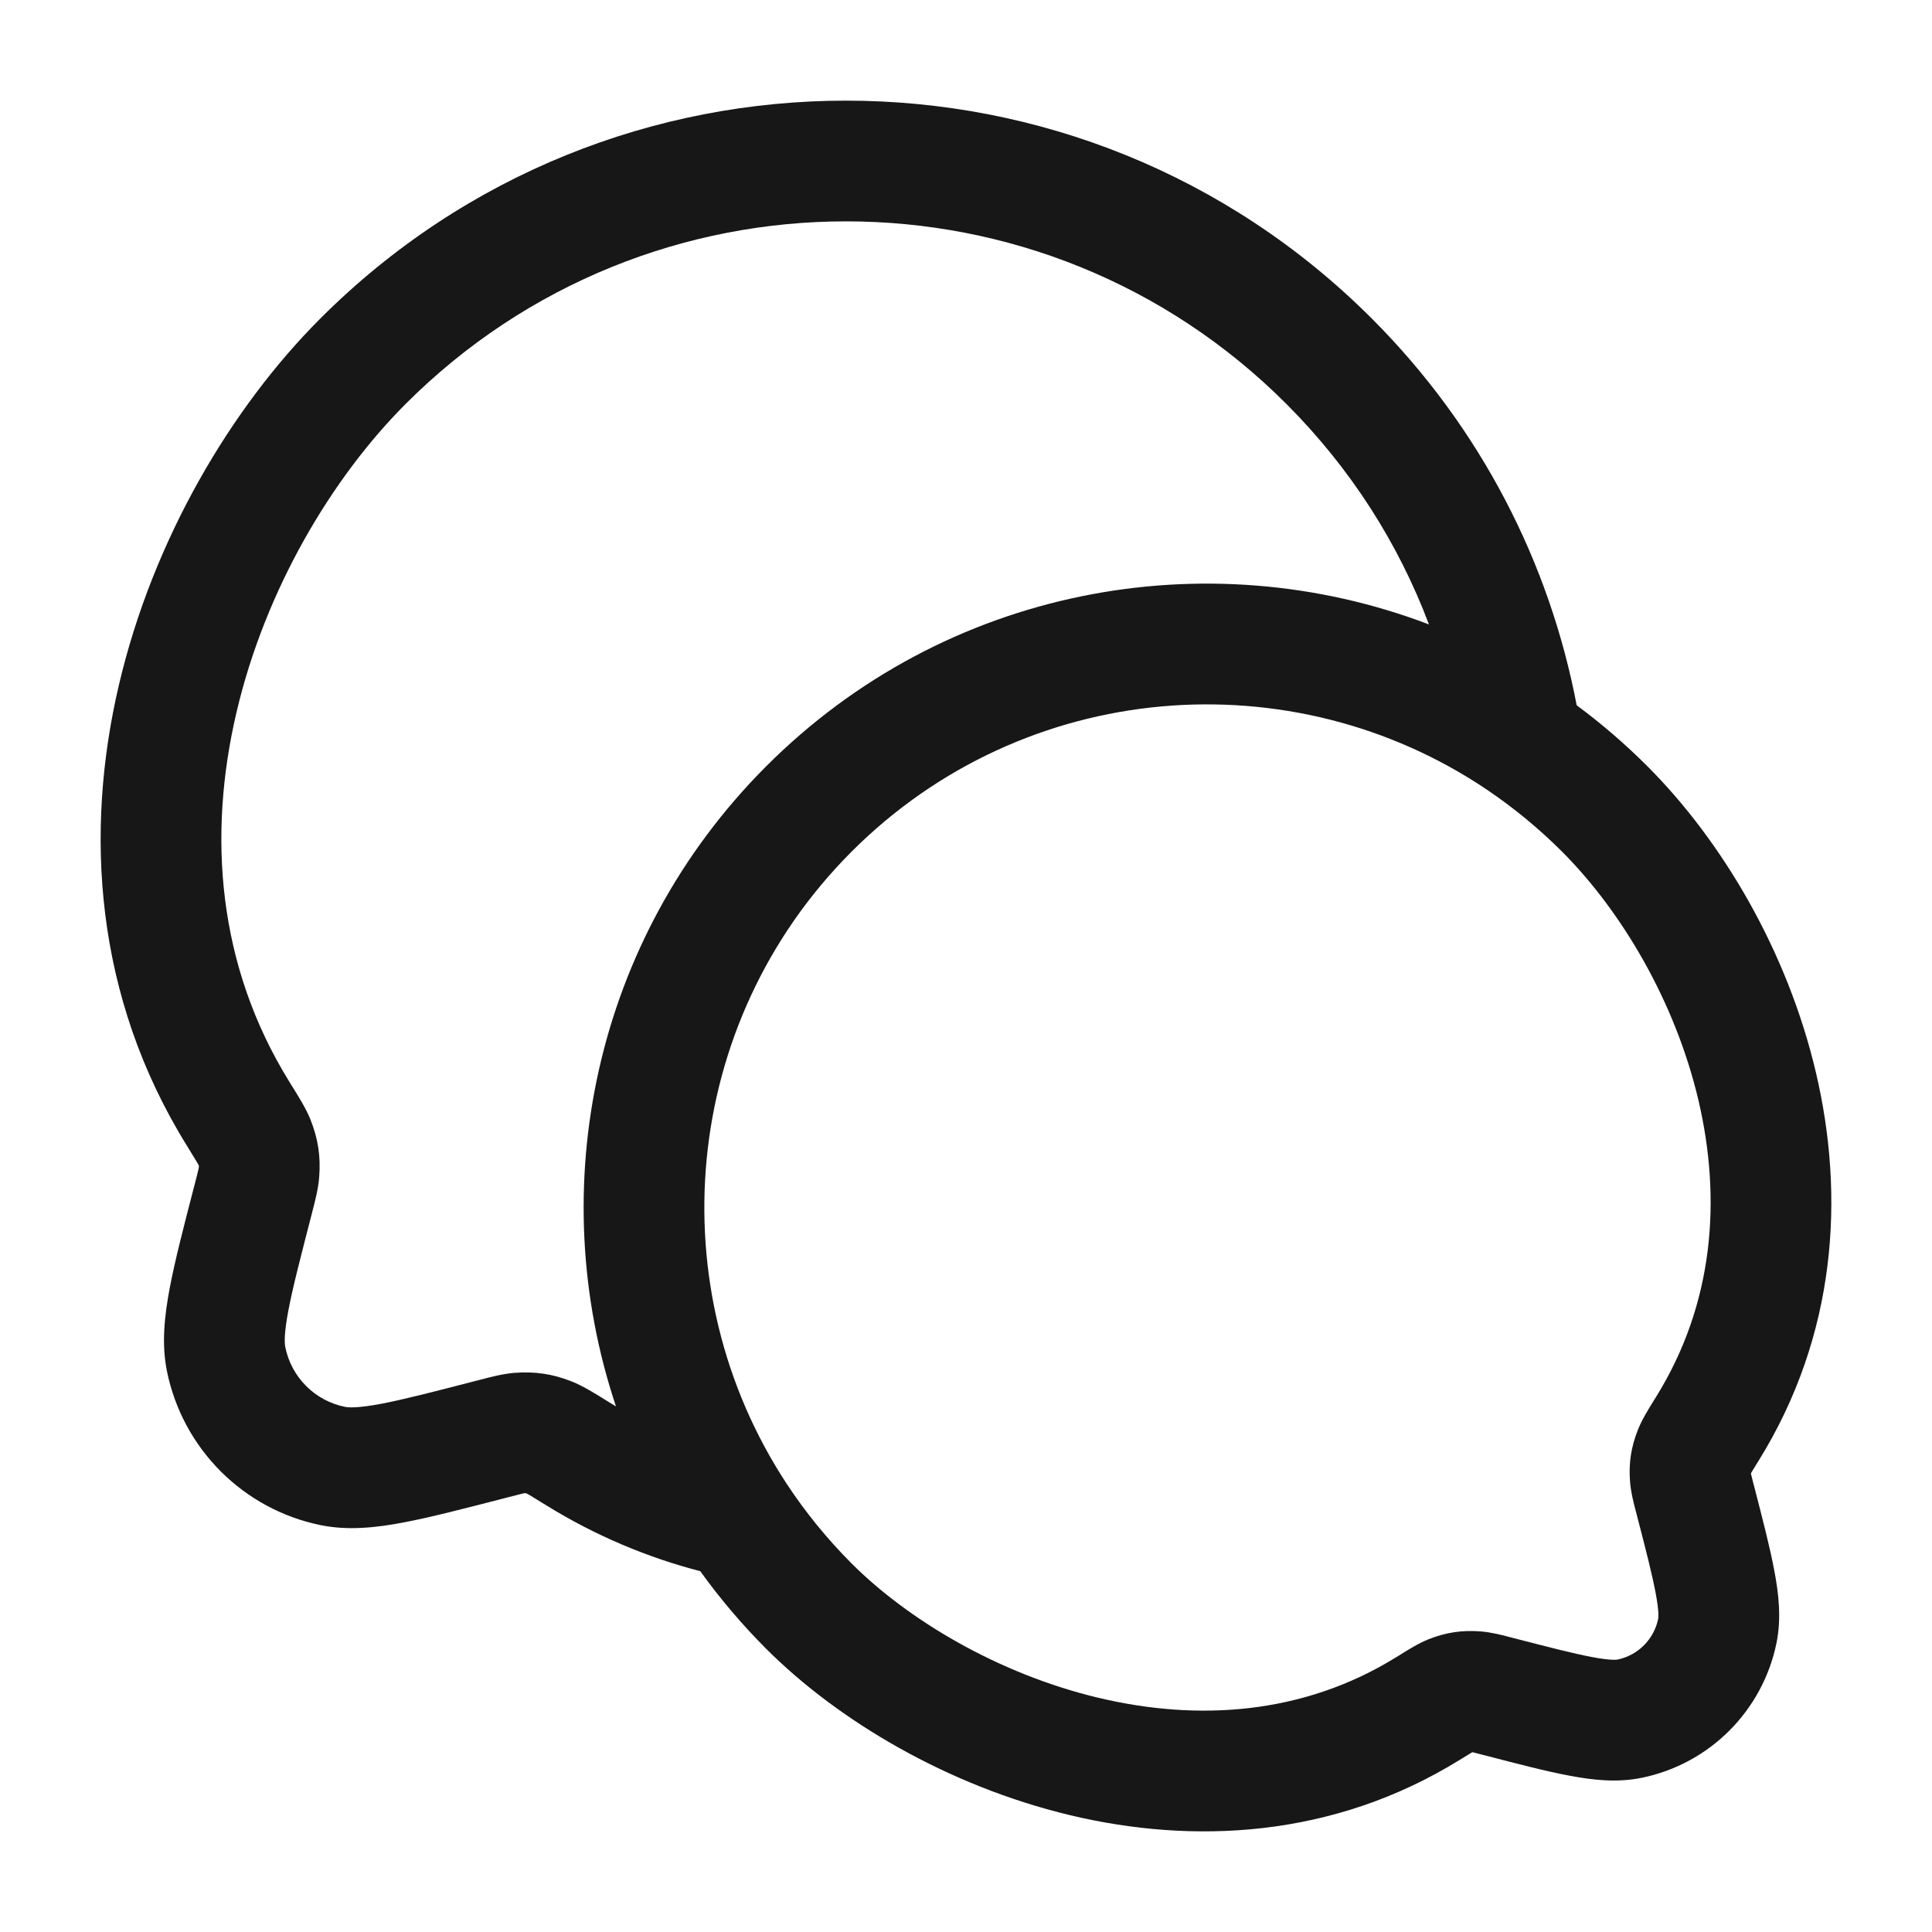
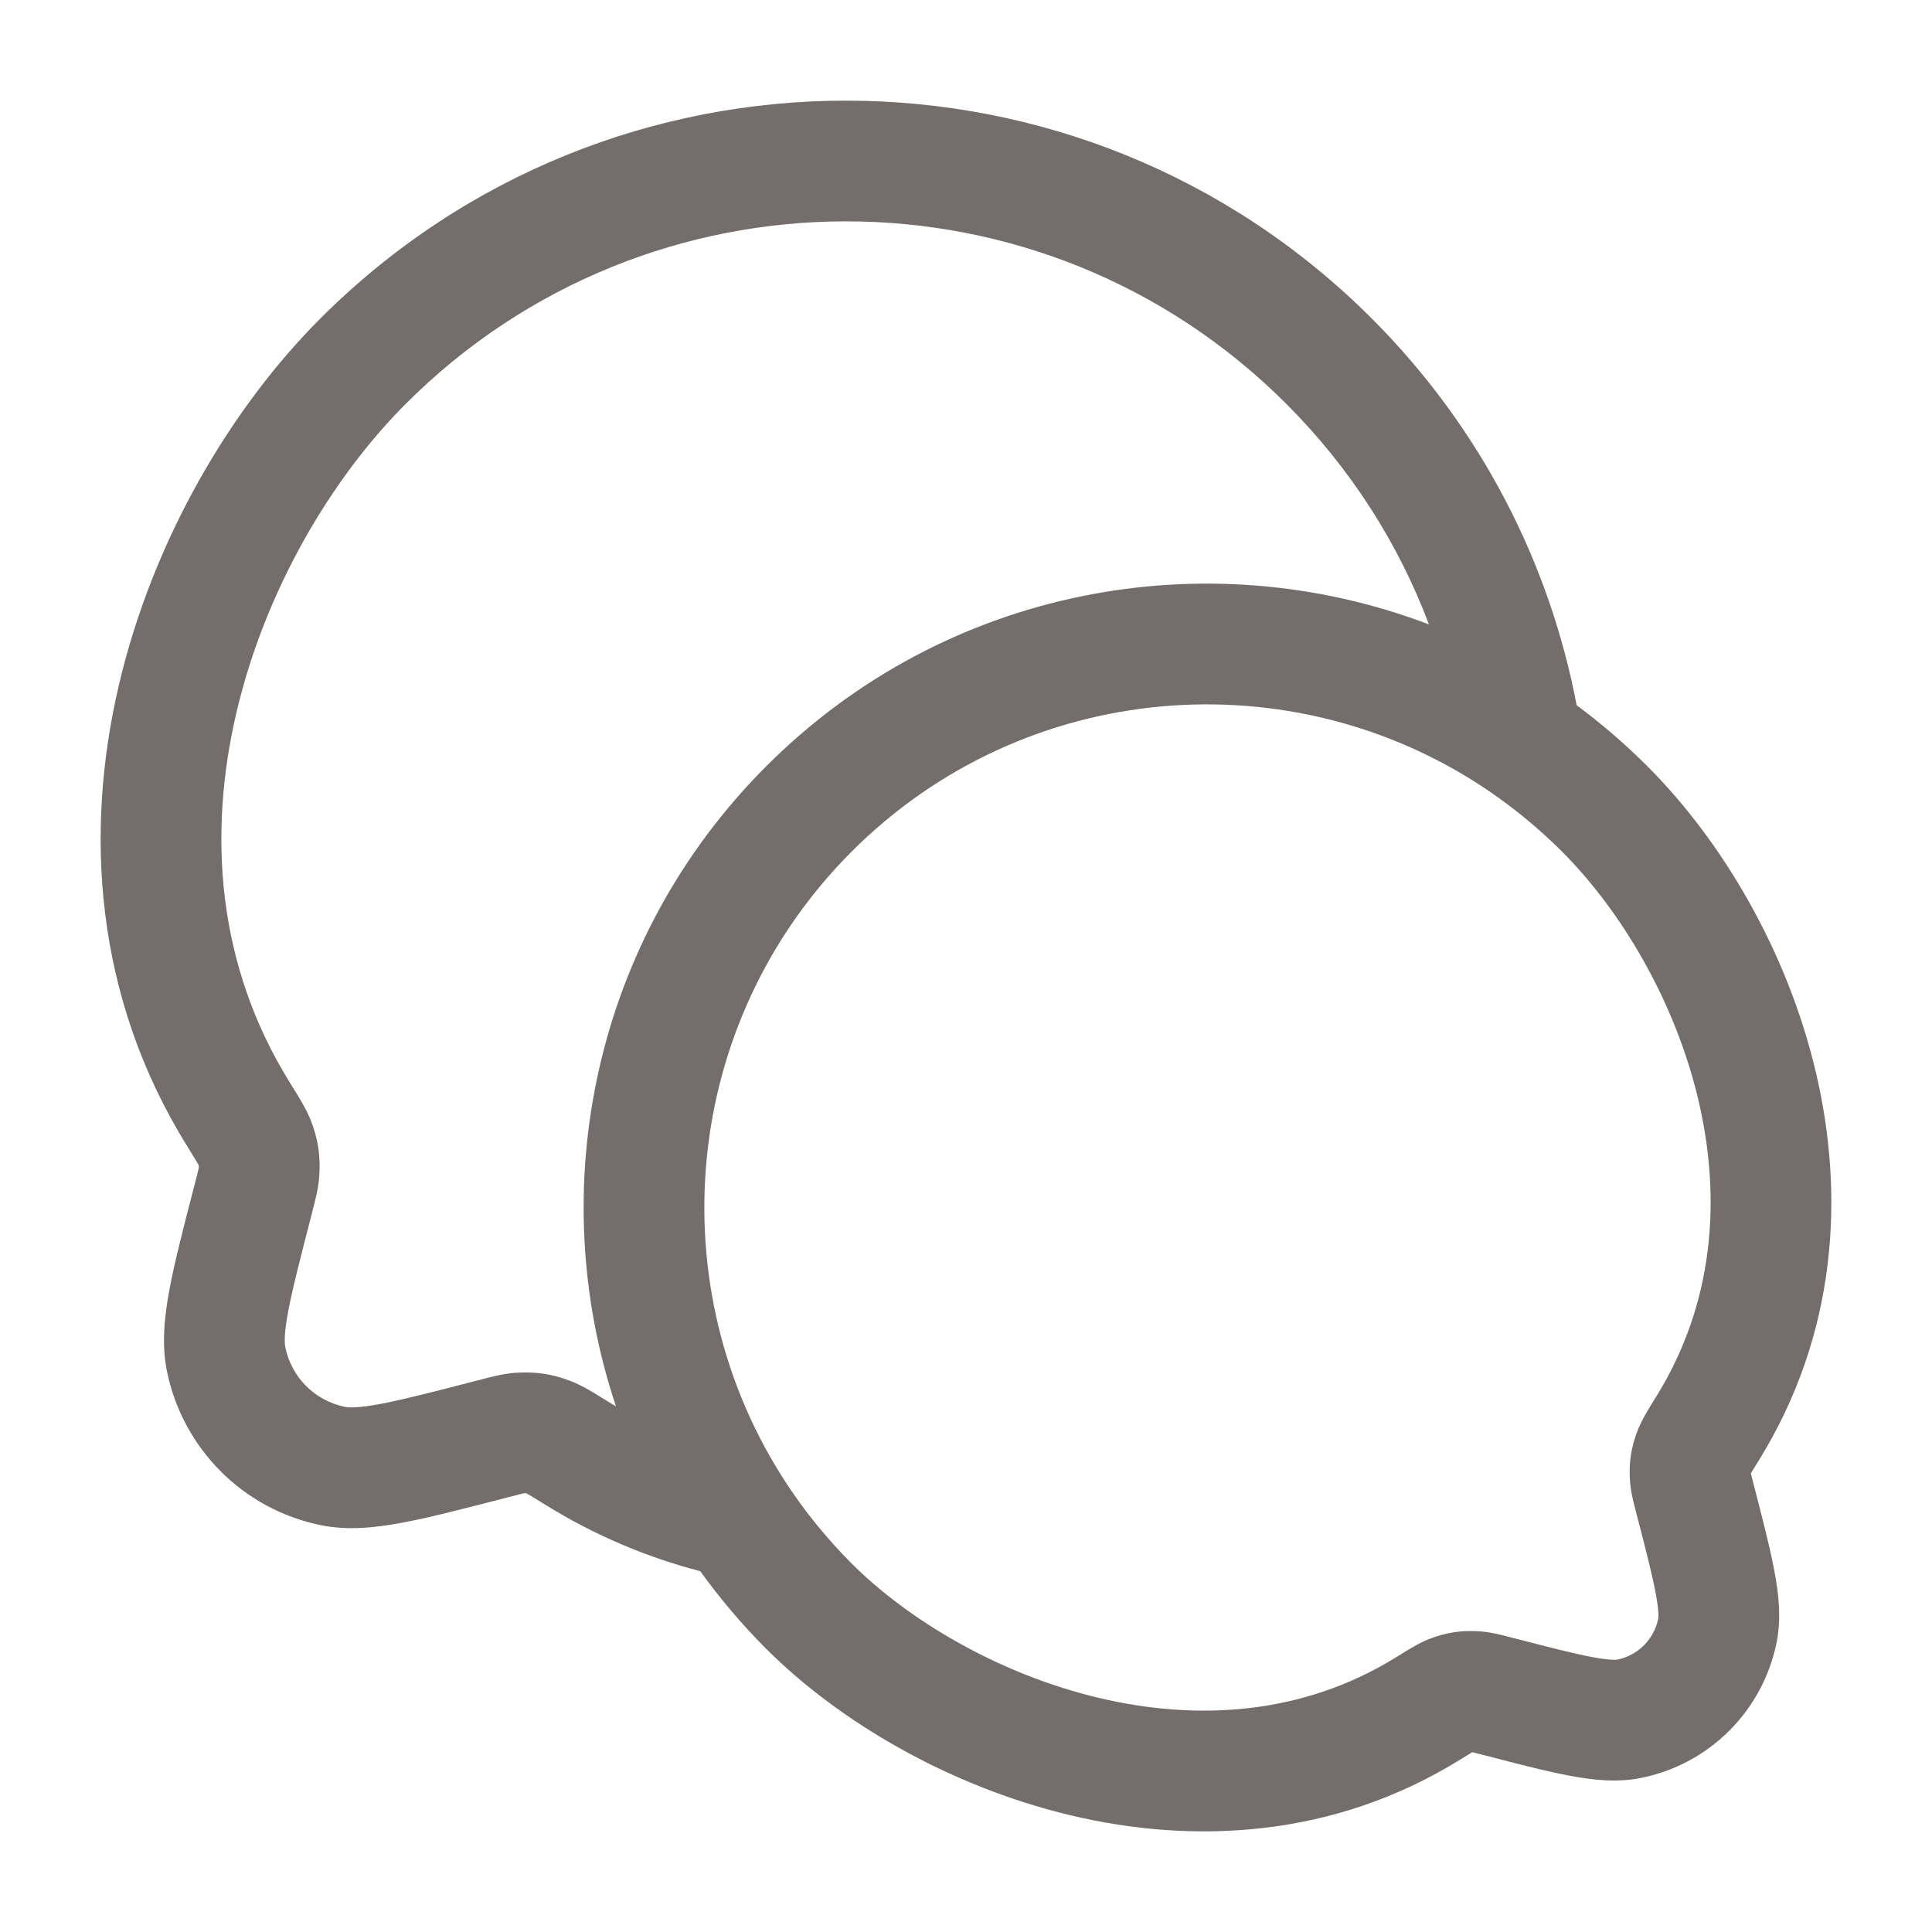
<svg xmlns="http://www.w3.org/2000/svg" width="24" height="24" viewBox="0 0 24 24" fill="none">
-   <path fill-rule="evenodd" clip-rule="evenodd" d="M19.586 8.761C19.251 7.002 18.403 5.321 17.044 3.96C13.435 0.347 7.584 0.347 3.976 3.96C2.875 5.062 1.903 6.694 1.478 8.505C1.05 10.327 1.168 12.374 2.324 14.236C2.383 14.331 2.419 14.39 2.445 14.434C2.457 14.454 2.463 14.466 2.466 14.471C2.469 14.477 2.47 14.482 2.471 14.485C2.471 14.488 2.471 14.494 2.47 14.502C2.469 14.506 2.468 14.515 2.464 14.53C2.456 14.567 2.443 14.618 2.42 14.707L2.413 14.733C2.28 15.246 2.171 15.667 2.107 16.008C2.043 16.35 2.005 16.696 2.074 17.034C2.27 17.997 3.022 18.75 3.984 18.946C4.322 19.015 4.668 18.978 5.01 18.913C5.35 18.849 5.771 18.739 6.283 18.607L6.309 18.6C6.398 18.577 6.449 18.564 6.487 18.555C6.501 18.552 6.51 18.55 6.514 18.549C6.522 18.549 6.527 18.549 6.531 18.549C6.533 18.55 6.537 18.551 6.543 18.553C6.548 18.556 6.56 18.562 6.581 18.574C6.625 18.6 6.685 18.637 6.78 18.696C7.4 19.08 8.046 19.348 8.699 19.518C8.942 19.855 9.214 20.178 9.517 20.481C10.409 21.374 11.771 22.184 13.289 22.548C14.816 22.914 16.557 22.837 18.133 21.862C18.209 21.815 18.256 21.786 18.29 21.766C18.317 21.773 18.355 21.782 18.418 21.799L18.443 21.805C18.861 21.914 19.212 22.005 19.496 22.058C19.783 22.113 20.088 22.147 20.392 22.085C21.237 21.913 21.897 21.252 22.069 20.407C22.13 20.103 22.096 19.798 22.041 19.511C21.988 19.226 21.897 18.876 21.789 18.457L21.782 18.432C21.766 18.368 21.756 18.331 21.75 18.303C21.77 18.269 21.798 18.222 21.846 18.146C22.819 16.577 22.917 14.854 22.559 13.327C22.203 11.81 21.39 10.445 20.466 9.52C20.188 9.242 19.894 8.989 19.586 8.761ZM15.982 5.02C12.96 1.993 8.06 1.993 5.037 5.02C4.127 5.931 3.297 7.316 2.938 8.848C2.581 10.368 2.695 11.989 3.598 13.444C3.607 13.458 3.615 13.472 3.624 13.486C3.71 13.624 3.803 13.773 3.857 13.908C3.952 14.148 3.985 14.365 3.965 14.623C3.954 14.767 3.915 14.916 3.881 15.047C3.878 15.059 3.875 15.071 3.872 15.083C3.731 15.628 3.635 16 3.581 16.285C3.527 16.573 3.534 16.688 3.544 16.735C3.62 17.109 3.912 17.401 4.284 17.476C4.331 17.486 4.444 17.493 4.732 17.439C5.016 17.385 5.388 17.289 5.932 17.148C5.944 17.145 5.956 17.142 5.969 17.139C6.099 17.104 6.248 17.066 6.392 17.054C6.649 17.035 6.865 17.067 7.105 17.162C7.239 17.216 7.389 17.308 7.528 17.395C7.542 17.403 7.556 17.412 7.57 17.421C7.597 17.438 7.624 17.454 7.652 17.471C6.748 14.771 7.369 11.671 9.517 9.52C11.743 7.291 14.988 6.704 17.751 7.757C17.375 6.759 16.785 5.824 15.982 5.02ZM18.479 9.815C16.052 8.174 12.727 8.43 10.578 10.58C8.448 12.714 8.178 16.007 9.773 18.433C10.003 18.782 10.271 19.113 10.578 19.421C11.275 20.118 12.391 20.79 13.638 21.089C14.875 21.385 16.185 21.304 17.343 20.587C17.355 20.58 17.366 20.572 17.379 20.565C17.49 20.495 17.624 20.412 17.747 20.363C17.963 20.278 18.161 20.248 18.393 20.266C18.524 20.276 18.659 20.311 18.764 20.339C18.774 20.341 18.785 20.344 18.795 20.347C19.245 20.463 19.546 20.541 19.774 20.584C20.006 20.628 20.079 20.618 20.092 20.616C20.347 20.564 20.547 20.364 20.599 20.108C20.601 20.095 20.611 20.021 20.567 19.789C20.524 19.56 20.447 19.258 20.33 18.808C20.328 18.798 20.325 18.788 20.322 18.777C20.294 18.672 20.259 18.537 20.249 18.405C20.231 18.173 20.262 17.974 20.348 17.758C20.397 17.635 20.48 17.501 20.549 17.39C20.557 17.378 20.564 17.366 20.571 17.355C21.293 16.193 21.386 14.895 21.099 13.669C20.808 12.433 20.138 11.314 19.405 10.58C19.116 10.291 18.805 10.036 18.479 9.815Z" fill="#171717" />
+   <path fill-rule="evenodd" clip-rule="evenodd" d="M19.586 8.761C19.251 7.002 18.403 5.321 17.044 3.96C13.435 0.347 7.584 0.347 3.976 3.96C2.875 5.062 1.903 6.694 1.478 8.505C1.05 10.327 1.168 12.374 2.324 14.236C2.383 14.331 2.419 14.39 2.445 14.434C2.457 14.454 2.463 14.466 2.466 14.471C2.469 14.477 2.47 14.482 2.471 14.485C2.471 14.488 2.471 14.494 2.47 14.502C2.469 14.506 2.468 14.515 2.464 14.53C2.456 14.567 2.443 14.618 2.42 14.707L2.413 14.733C2.28 15.246 2.171 15.667 2.107 16.008C2.043 16.35 2.005 16.696 2.074 17.034C2.27 17.997 3.022 18.75 3.984 18.946C4.322 19.015 4.668 18.978 5.01 18.913C5.35 18.849 5.771 18.739 6.283 18.607L6.309 18.6C6.398 18.577 6.449 18.564 6.487 18.555C6.501 18.552 6.51 18.55 6.514 18.549C6.522 18.549 6.527 18.549 6.531 18.549C6.533 18.55 6.537 18.551 6.543 18.553C6.548 18.556 6.56 18.562 6.581 18.574C6.625 18.6 6.685 18.637 6.78 18.696C7.4 19.08 8.046 19.348 8.699 19.518C8.942 19.855 9.214 20.178 9.517 20.481C10.409 21.374 11.771 22.184 13.289 22.548C14.816 22.914 16.557 22.837 18.133 21.862C18.209 21.815 18.256 21.786 18.29 21.766C18.317 21.773 18.355 21.782 18.418 21.799L18.443 21.805C18.861 21.914 19.212 22.005 19.496 22.058C19.783 22.113 20.088 22.147 20.392 22.085C21.237 21.913 21.897 21.252 22.069 20.407C22.13 20.103 22.096 19.798 22.041 19.511C21.988 19.226 21.897 18.876 21.789 18.457L21.782 18.432C21.766 18.368 21.756 18.331 21.75 18.303C21.77 18.269 21.798 18.222 21.846 18.146C22.819 16.577 22.917 14.854 22.559 13.327C22.203 11.81 21.39 10.445 20.466 9.52C20.188 9.242 19.894 8.989 19.586 8.761ZM15.982 5.02C12.96 1.993 8.06 1.993 5.037 5.02C4.127 5.931 3.297 7.316 2.938 8.848C2.581 10.368 2.695 11.989 3.598 13.444C3.607 13.458 3.615 13.472 3.624 13.486C3.71 13.624 3.803 13.773 3.857 13.908C3.952 14.148 3.985 14.365 3.965 14.623C3.954 14.767 3.915 14.916 3.881 15.047C3.878 15.059 3.875 15.071 3.872 15.083C3.731 15.628 3.635 16 3.581 16.285C3.527 16.573 3.534 16.688 3.544 16.735C3.62 17.109 3.912 17.401 4.284 17.476C4.331 17.486 4.444 17.493 4.732 17.439C5.016 17.385 5.388 17.289 5.932 17.148C5.944 17.145 5.956 17.142 5.969 17.139C6.099 17.104 6.248 17.066 6.392 17.054C6.649 17.035 6.865 17.067 7.105 17.162C7.239 17.216 7.389 17.308 7.528 17.395C7.542 17.403 7.556 17.412 7.57 17.421C7.597 17.438 7.624 17.454 7.652 17.471C6.748 14.771 7.369 11.671 9.517 9.52C11.743 7.291 14.988 6.704 17.751 7.757C17.375 6.759 16.785 5.824 15.982 5.02ZM18.479 9.815C16.052 8.174 12.727 8.43 10.578 10.58C8.448 12.714 8.178 16.007 9.773 18.433C10.003 18.782 10.271 19.113 10.578 19.421C11.275 20.118 12.391 20.79 13.638 21.089C14.875 21.385 16.185 21.304 17.343 20.587C17.355 20.58 17.366 20.572 17.379 20.565C17.49 20.495 17.624 20.412 17.747 20.363C17.963 20.278 18.161 20.248 18.393 20.266C18.524 20.276 18.659 20.311 18.764 20.339C18.774 20.341 18.785 20.344 18.795 20.347C19.245 20.463 19.546 20.541 19.774 20.584C20.006 20.628 20.079 20.618 20.092 20.616C20.347 20.564 20.547 20.364 20.599 20.108C20.601 20.095 20.611 20.021 20.567 19.789C20.524 19.56 20.447 19.258 20.33 18.808C20.328 18.798 20.325 18.788 20.322 18.777C20.294 18.672 20.259 18.537 20.249 18.405C20.231 18.173 20.262 17.974 20.348 17.758C20.397 17.635 20.48 17.501 20.549 17.39C20.557 17.378 20.564 17.366 20.571 17.355C21.293 16.193 21.386 14.895 21.099 13.669C20.808 12.433 20.138 11.314 19.405 10.58C19.116 10.291 18.805 10.036 18.479 9.815Z" fill="#736E6C" />
</svg>
